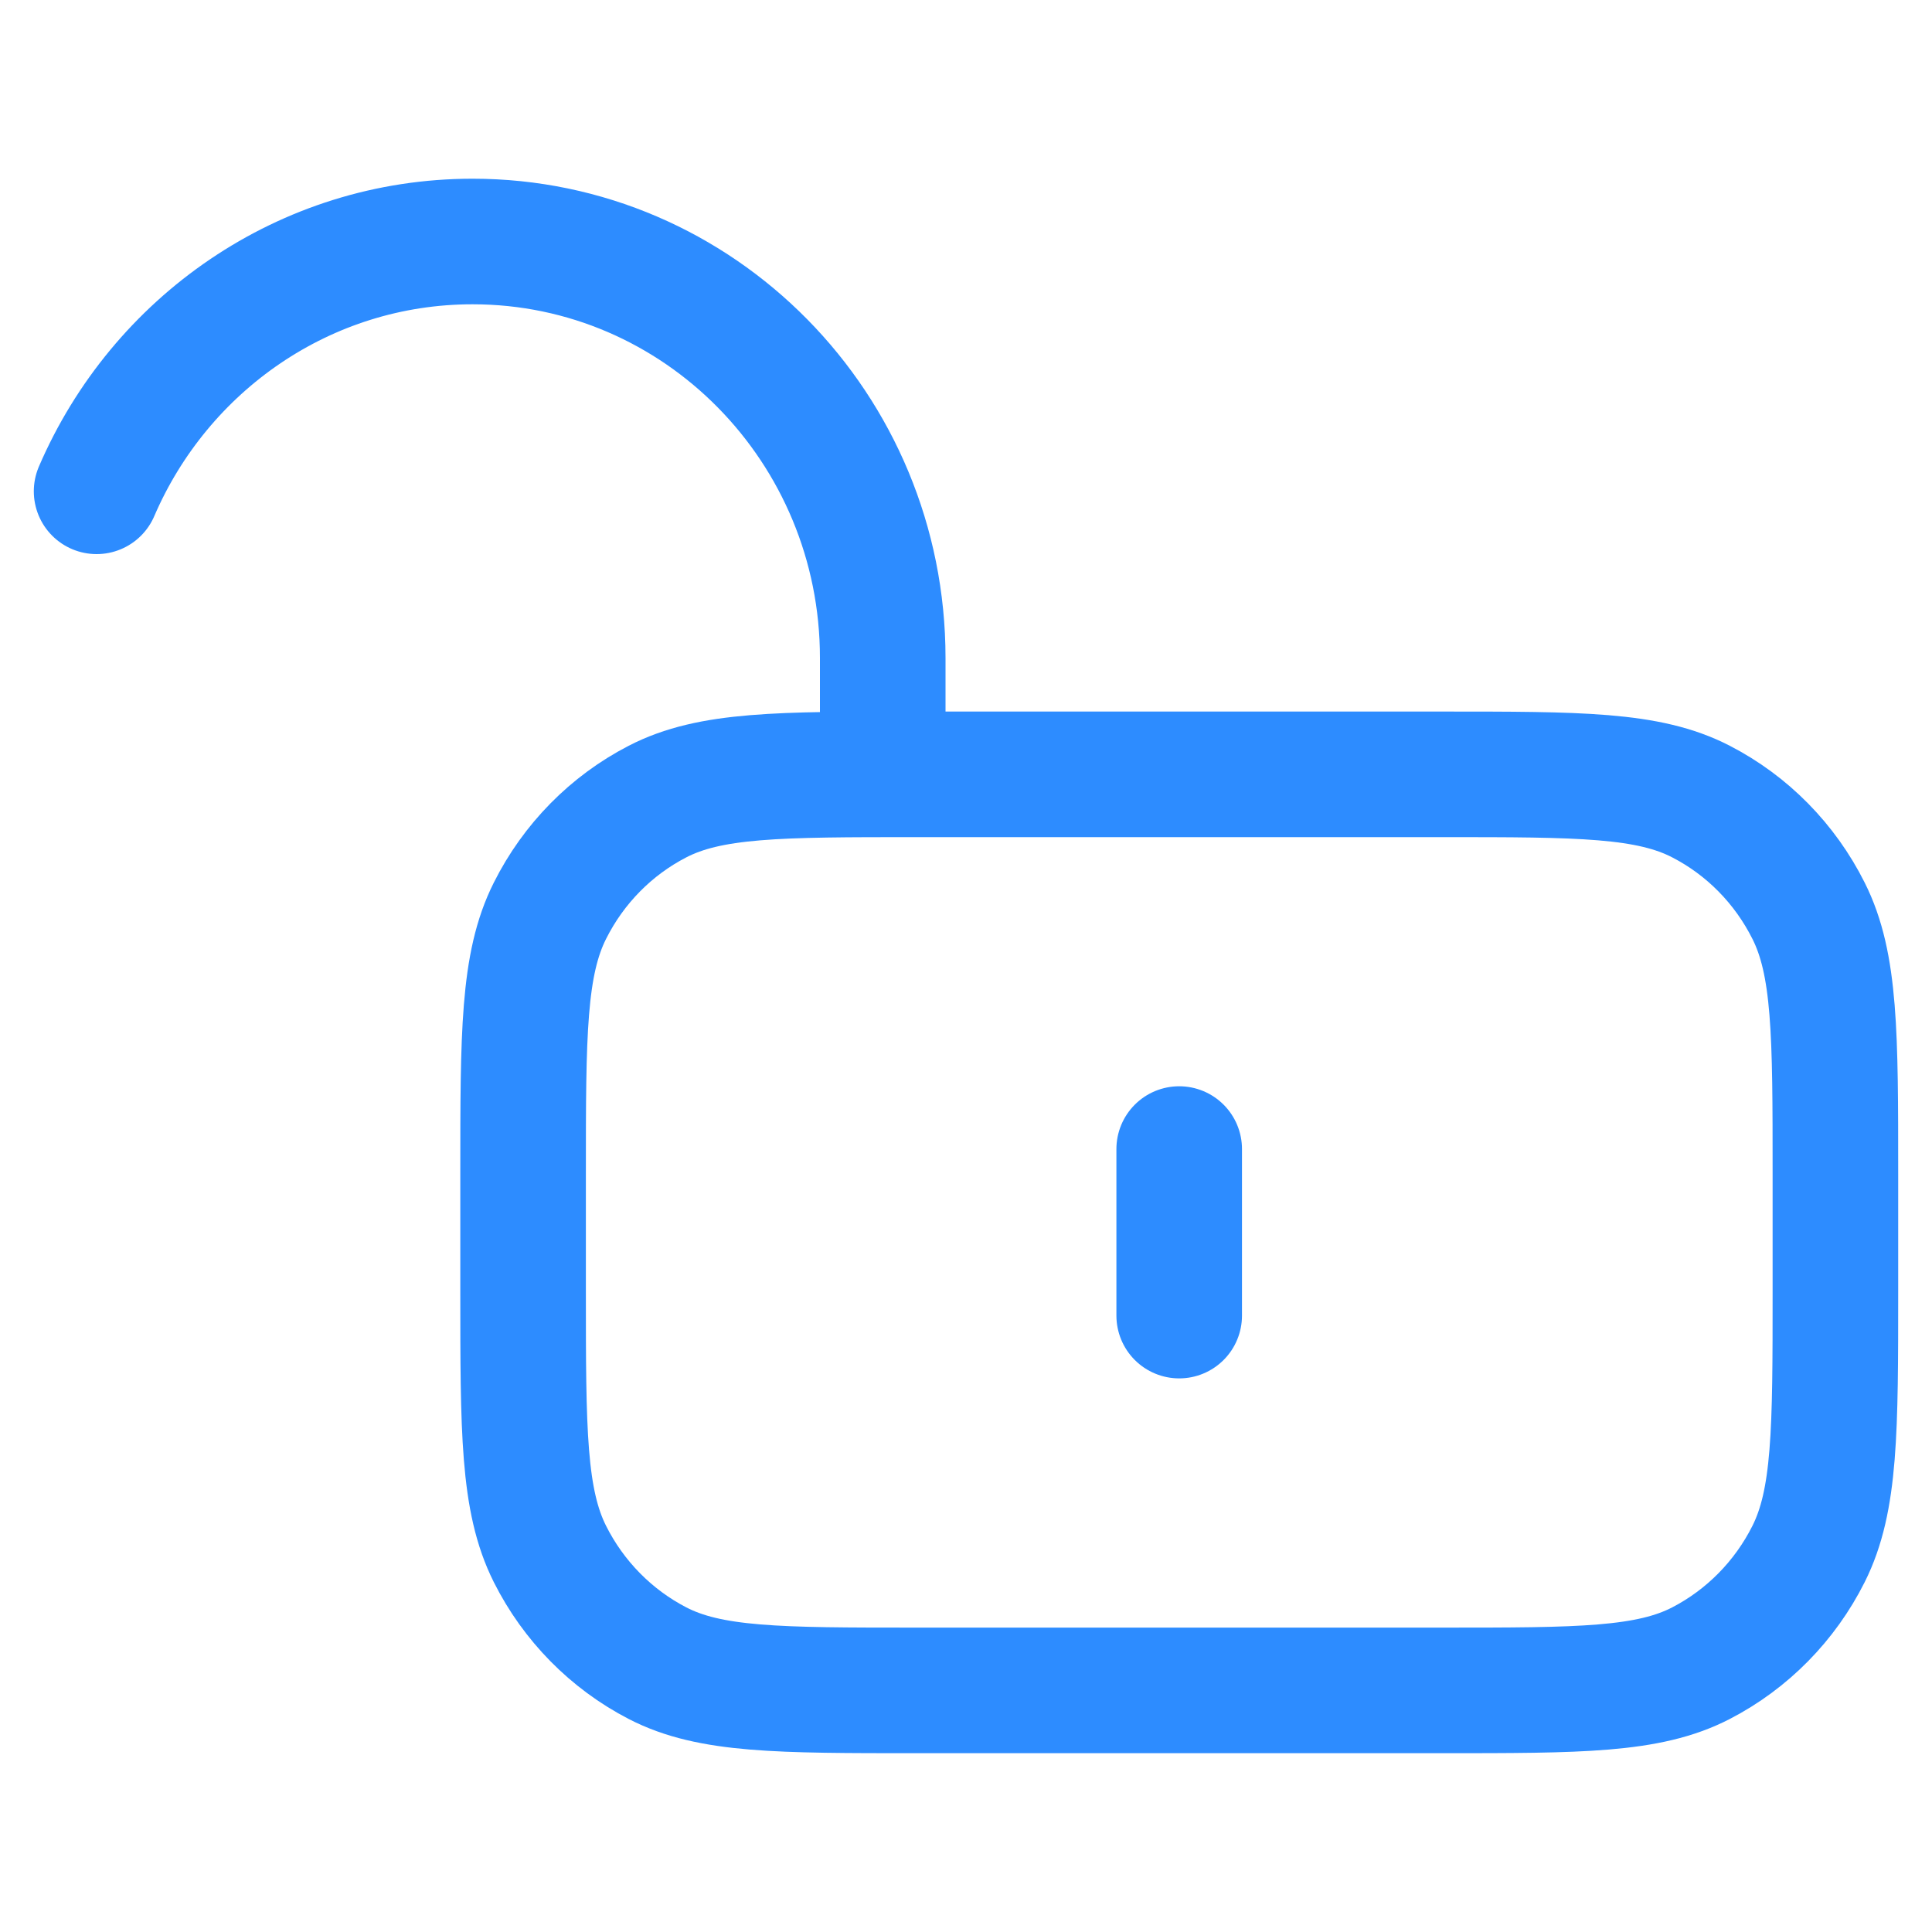
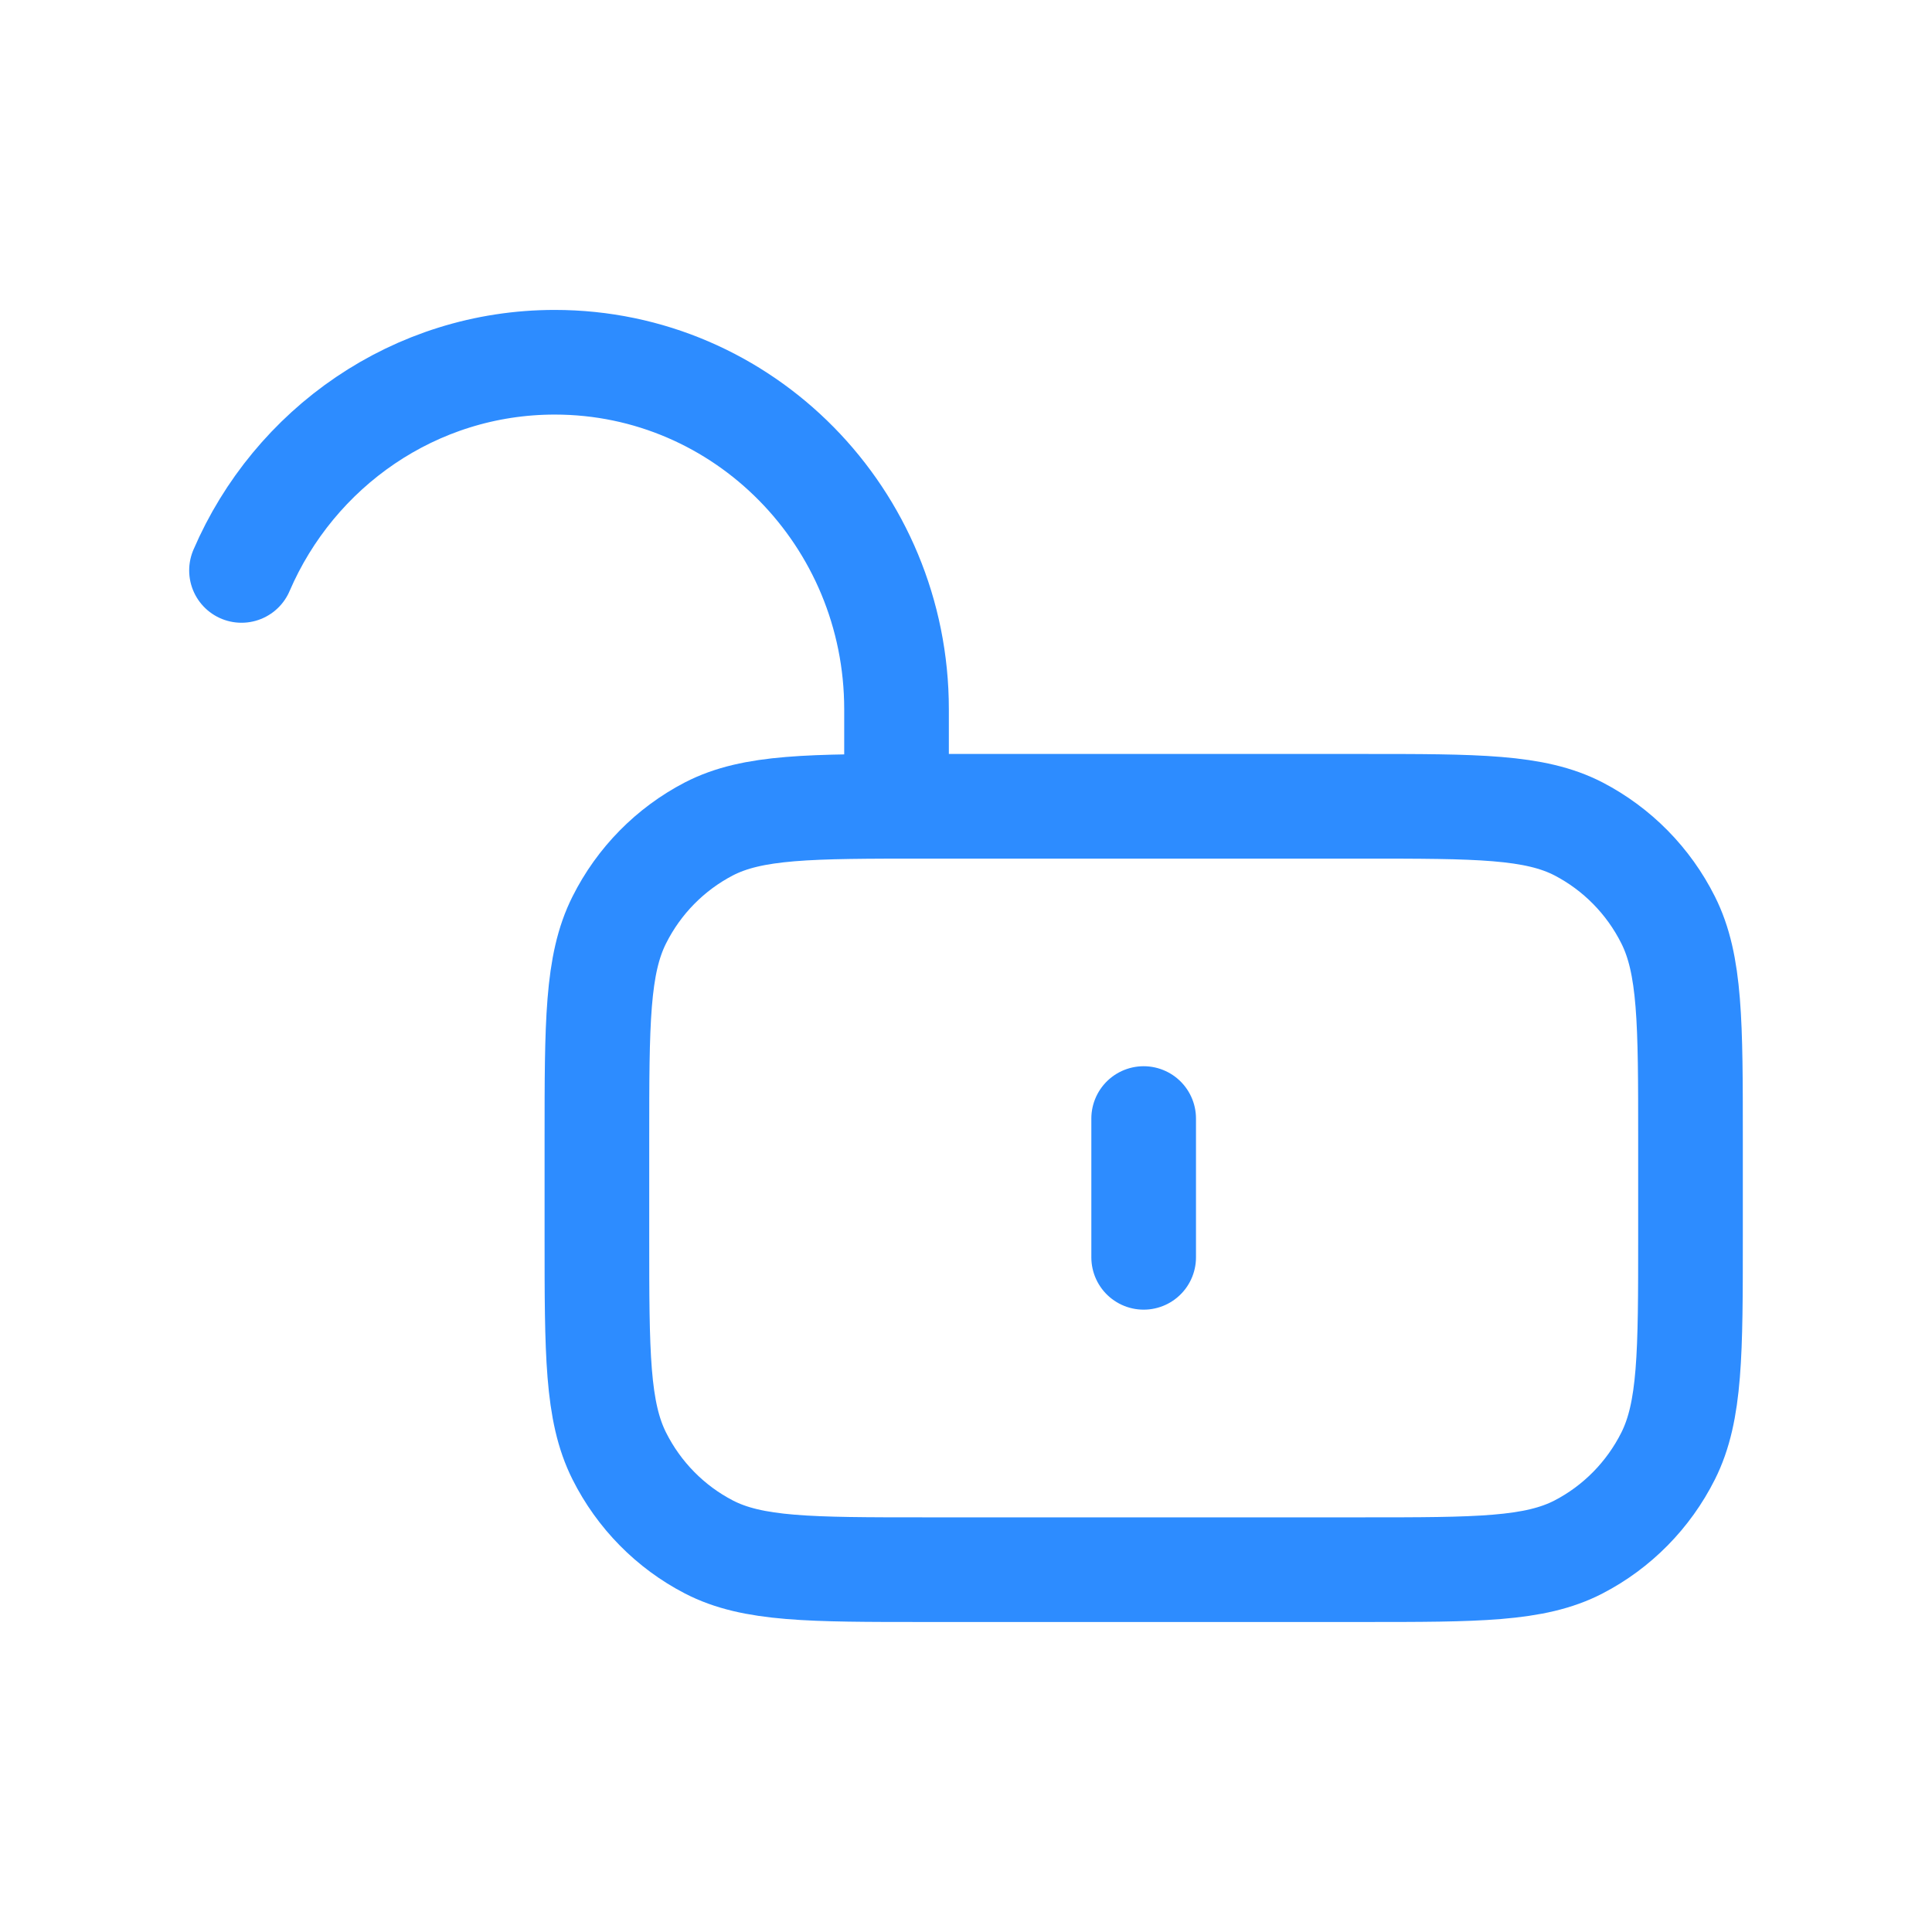
- <svg xmlns="http://www.w3.org/2000/svg" width="20" height="20" viewBox="0 0 20 20" fill="none">
-   <path d="M12.207 11.895V13.619M9.491 17.499H14.925C16.351 17.499 17.064 17.499 17.609 17.217C18.088 16.969 18.478 16.573 18.722 16.087C19 15.533 19 14.809 19 13.361V12.154C19 10.705 19 9.981 18.722 9.428C18.478 8.941 18.088 8.545 17.609 8.298C17.064 8.016 16.351 8.016 14.925 8.016H9.491C8.064 8.016 7.351 8.016 6.806 8.298C6.327 8.545 5.937 8.941 5.693 9.428C5.415 9.981 5.415 10.705 5.415 12.154V13.361C5.415 14.809 5.415 15.533 5.693 16.087C5.937 16.573 6.327 16.969 6.806 17.217C7.351 17.499 8.064 17.499 9.491 17.499Z" stroke="#2D8CFF" stroke-width="1.3" stroke-linecap="round" stroke-linejoin="round" />
-   <path d="M1 5.086C1.655 3.564 3.152 2.5 4.892 2.5C7.237 2.5 9.138 4.43 9.138 6.811V7.673" stroke="#2D8CFF" stroke-width="1.3" stroke-linecap="round" stroke-linejoin="round" />
+ <svg xmlns="http://www.w3.org/2000/svg" width="24" height="24" viewBox="0 0 24 24" fill="none">
+   <path d="M14.207 13.895V15.619M11.491 19.499H16.924C18.351 19.499 19.064 19.499 19.609 19.217C20.088 18.969 20.478 18.573 20.722 18.087C21 17.533 21 16.809 21 15.361V14.154C21 12.705 21 11.981 20.722 11.428C20.478 10.941 20.088 10.546 19.609 10.297C19.064 10.016 18.351 10.016 16.924 10.016H11.491C10.064 10.016 9.351 10.016 8.806 10.297C8.327 10.546 7.937 10.941 7.693 11.428C7.415 11.981 7.415 12.705 7.415 14.154V15.361C7.415 16.809 7.415 17.533 7.693 18.087C7.937 18.573 8.327 18.969 8.806 19.217C9.351 19.499 10.064 19.499 11.491 19.499Z" stroke="#2D8CFF" stroke-width="1.3" stroke-linecap="round" stroke-linejoin="round" />
+   <path d="M3 7.086C3.655 5.564 5.151 4.5 6.892 4.5C9.237 4.5 11.137 6.43 11.137 8.811V9.673" stroke="#2D8CFF" stroke-width="1.3" stroke-linecap="round" stroke-linejoin="round" />
</svg>
